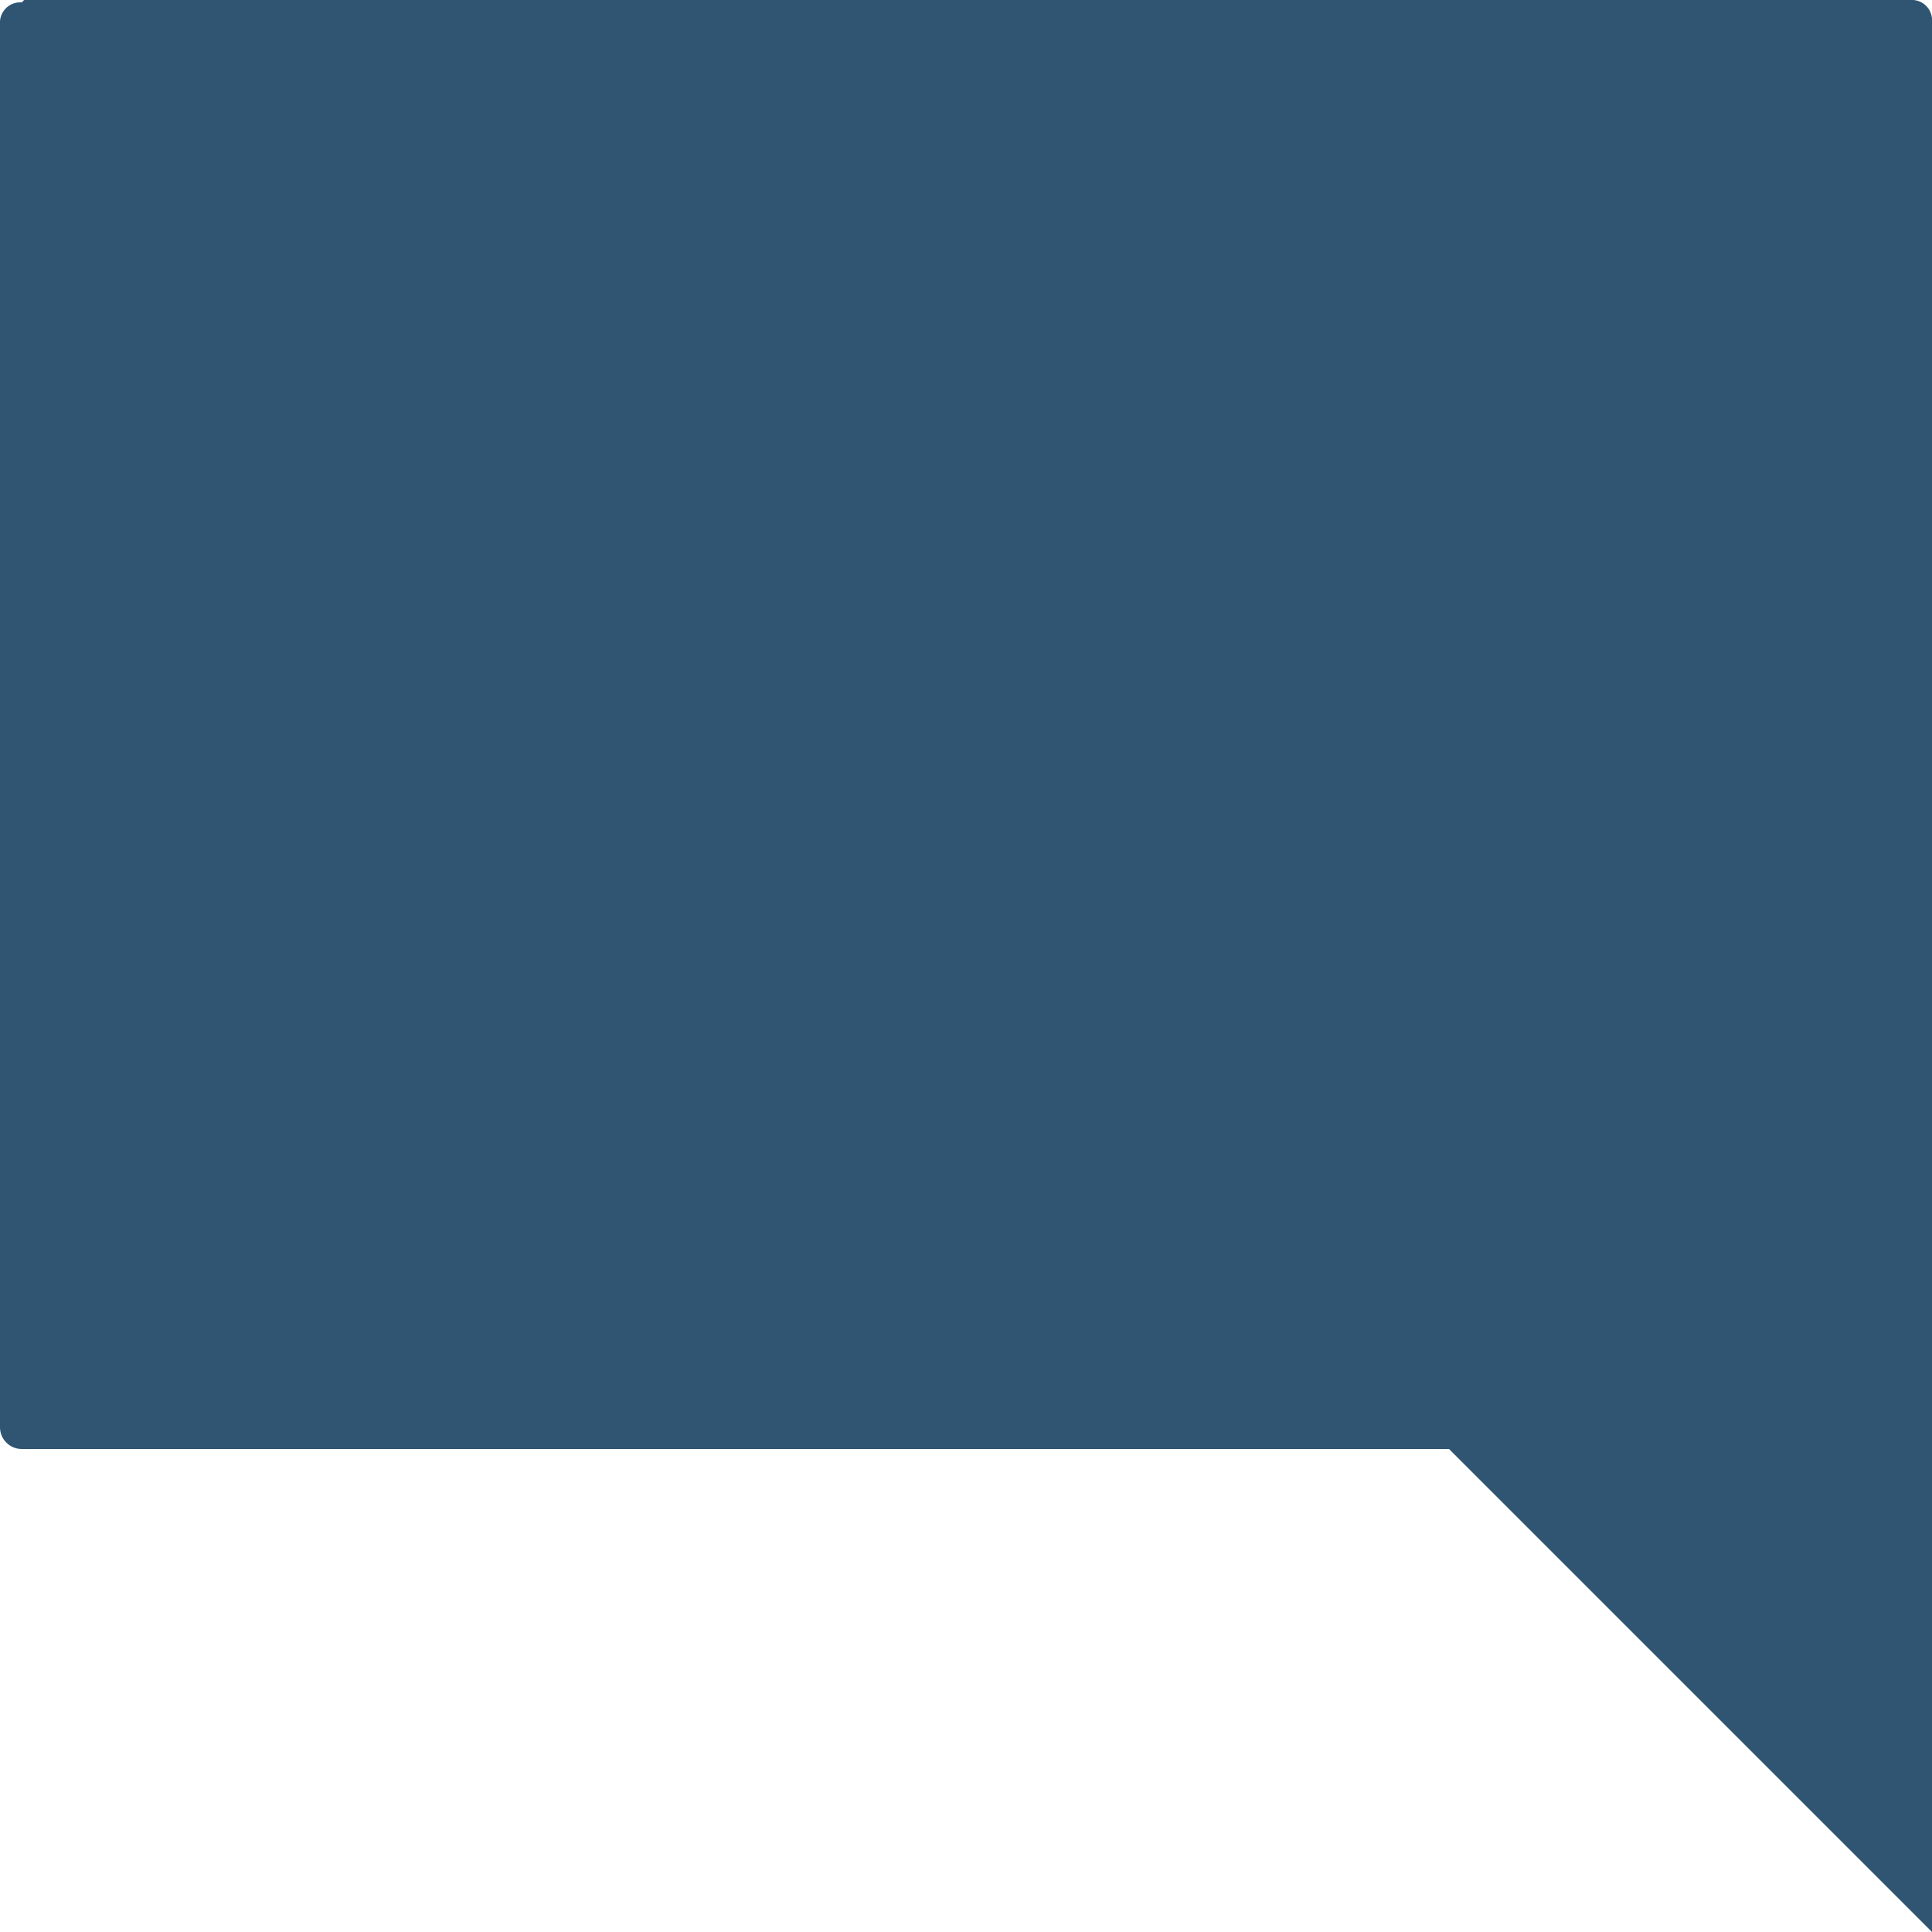
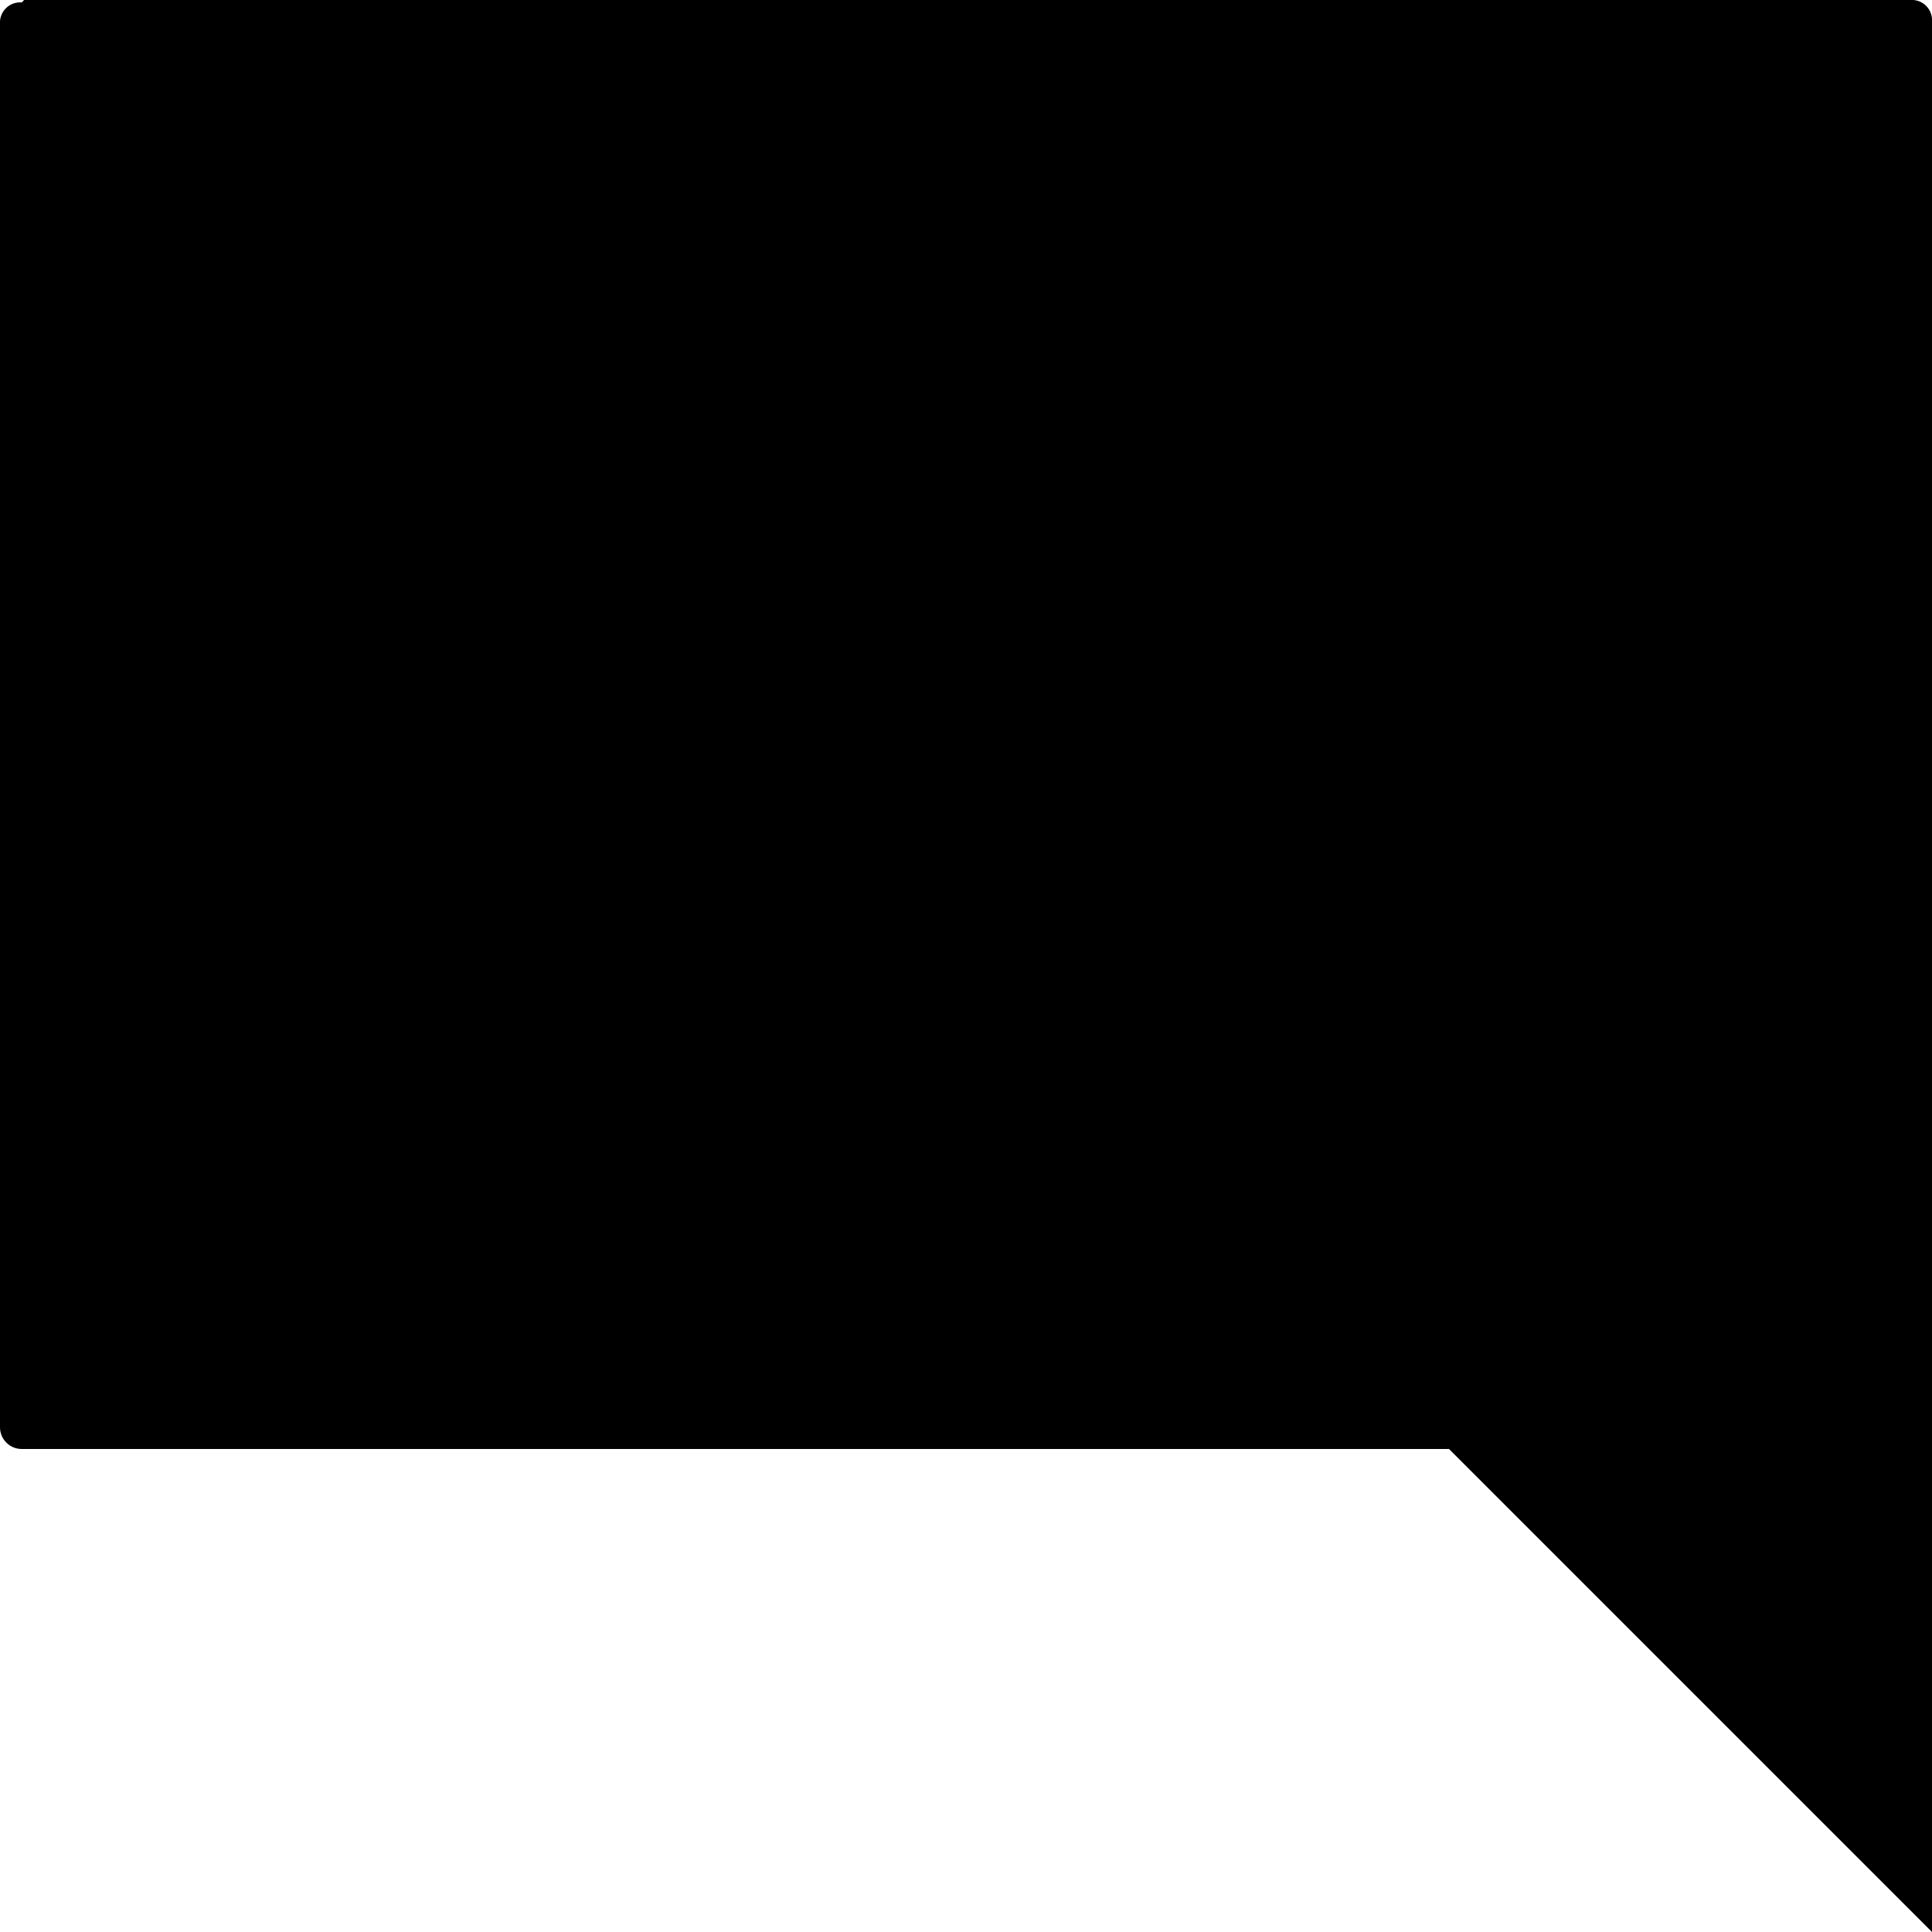
<svg xmlns="http://www.w3.org/2000/svg" id="Layer_1" data-name="Layer 1" width="64" height="64" viewBox="0 0 64 64">
  <defs>
-     <style>.cls-1{fill:#2f5572;}</style>
+     <style>.cls-1{fill:$mainBlue;}</style>
  </defs>
  <path class="cls-1" d="M0.72,0.08A0.67,0.67,0,0,0,0,.8V47.28A0.72,0.72,0,0,0,.72,48H48L64,64V0.72A0.67,0.67,0,0,0,63.28,0H0.8Z" />
</svg>
